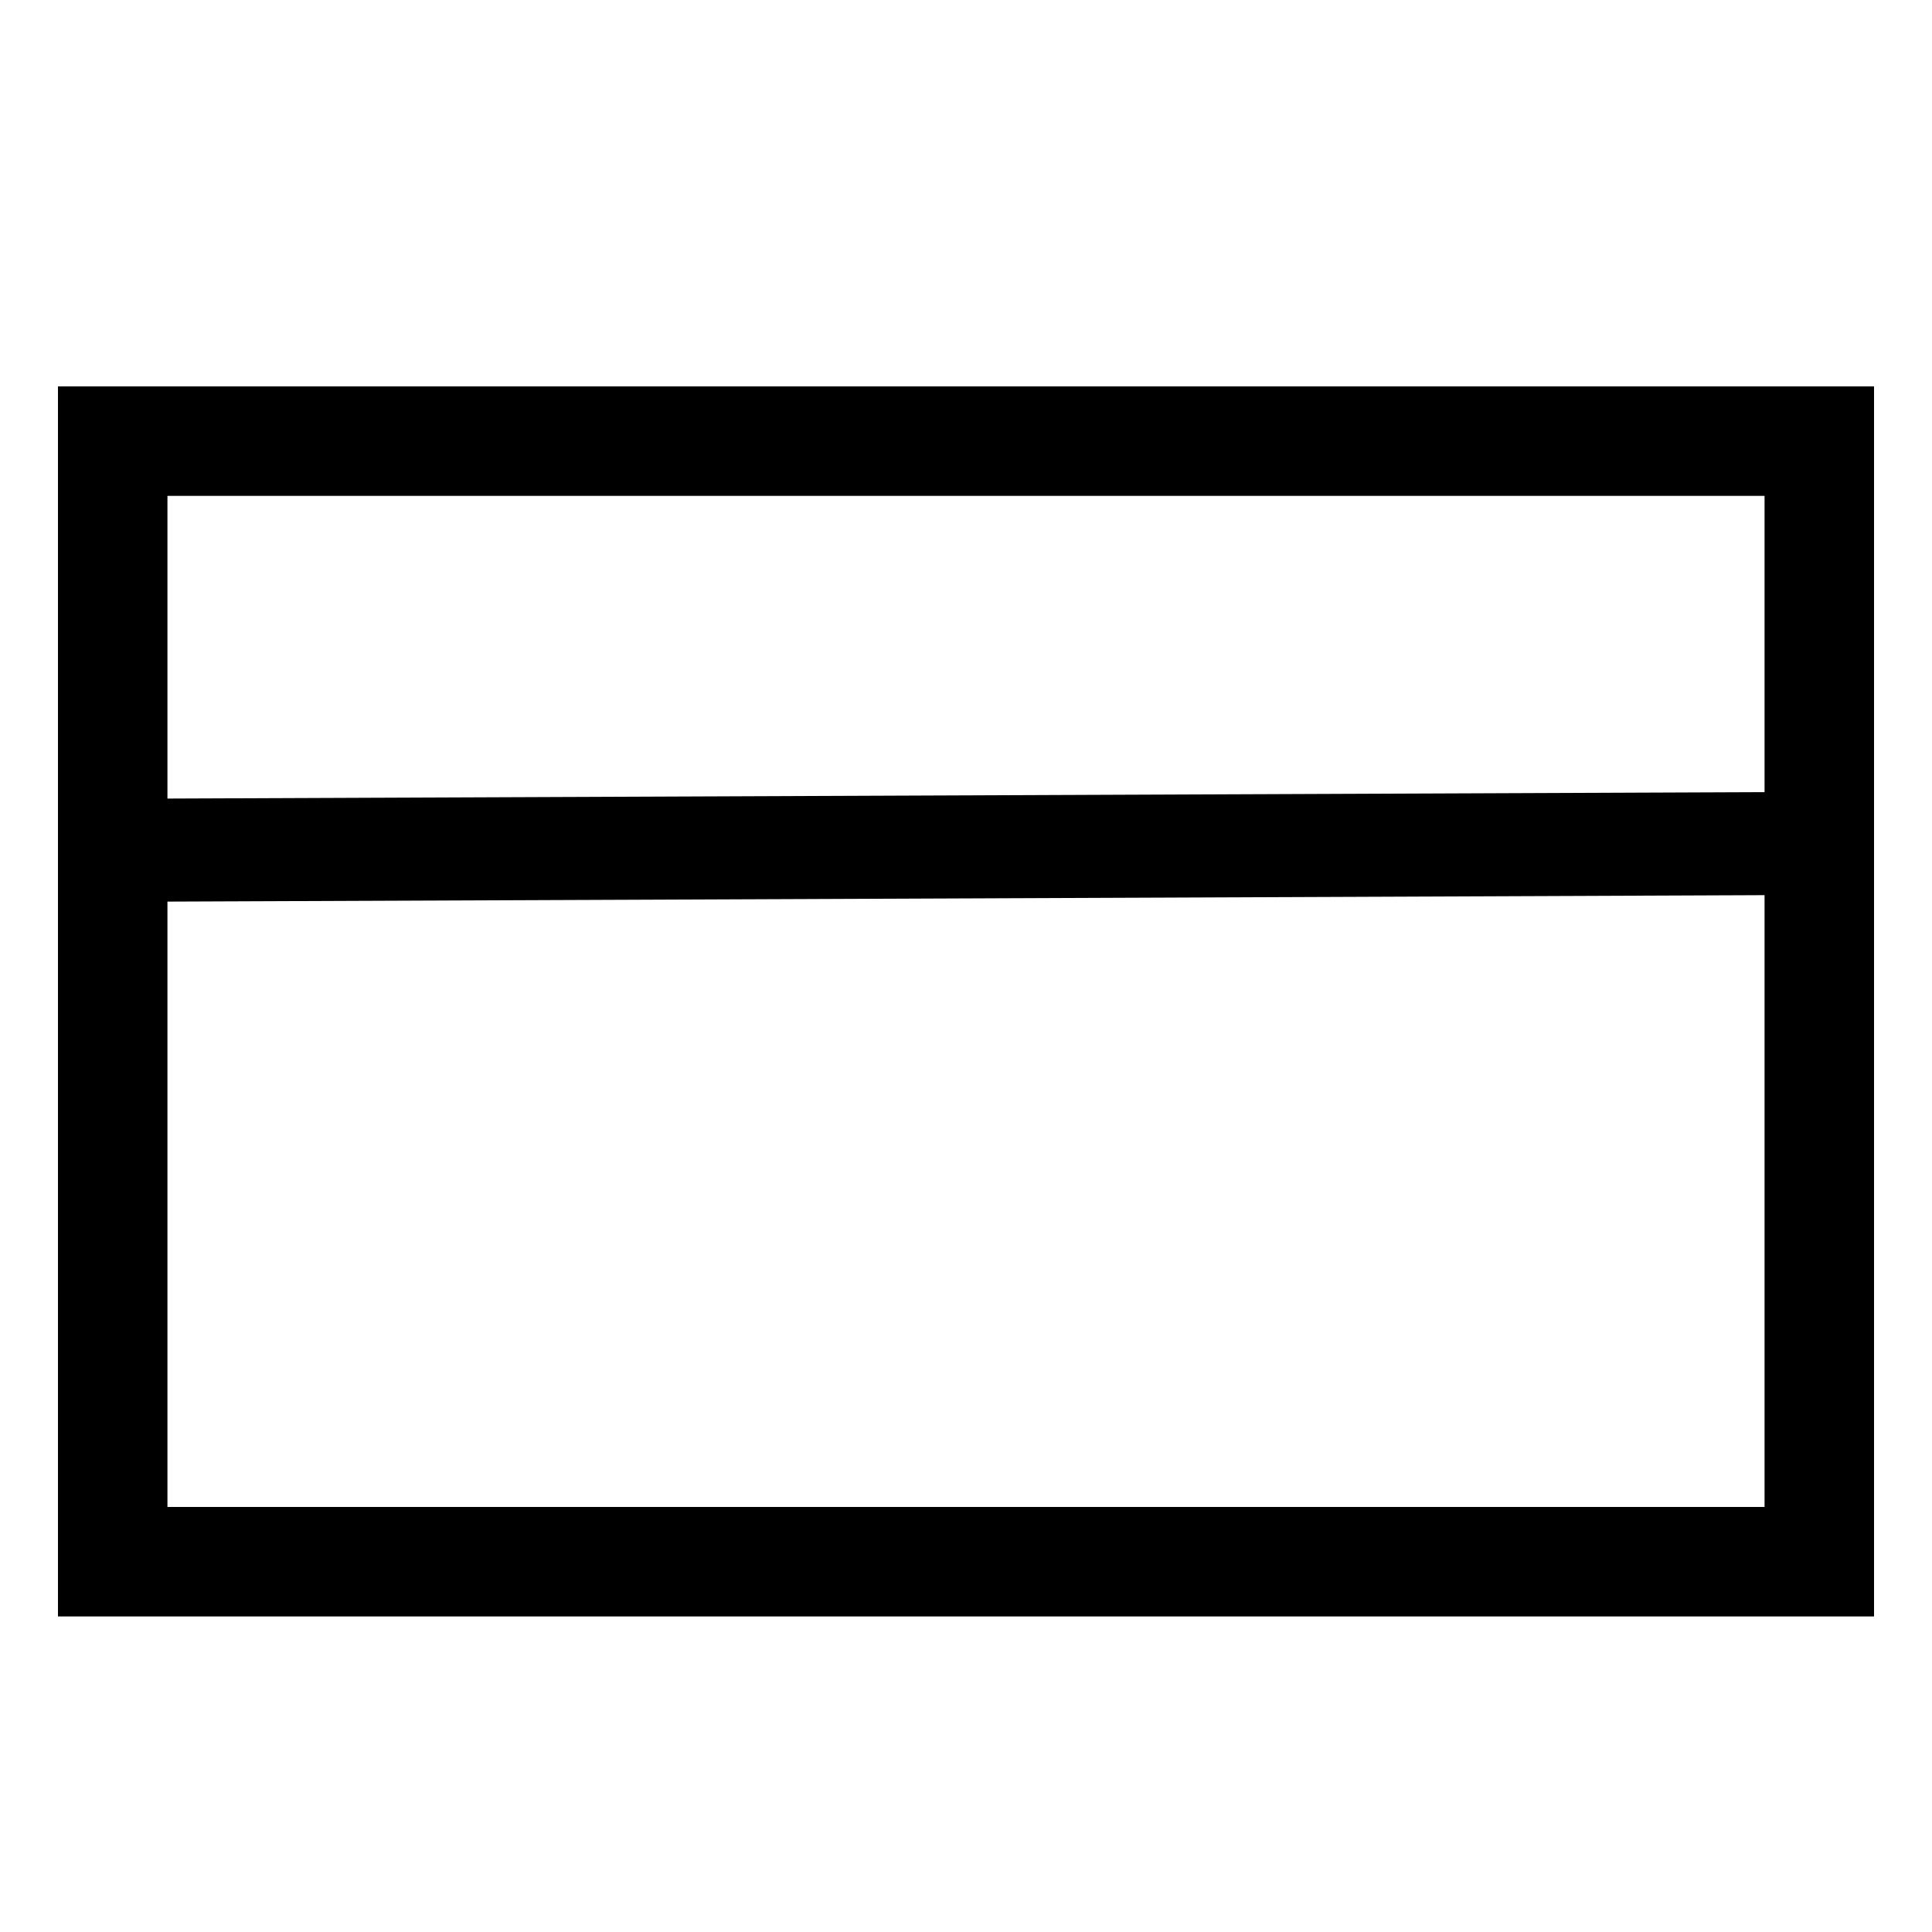
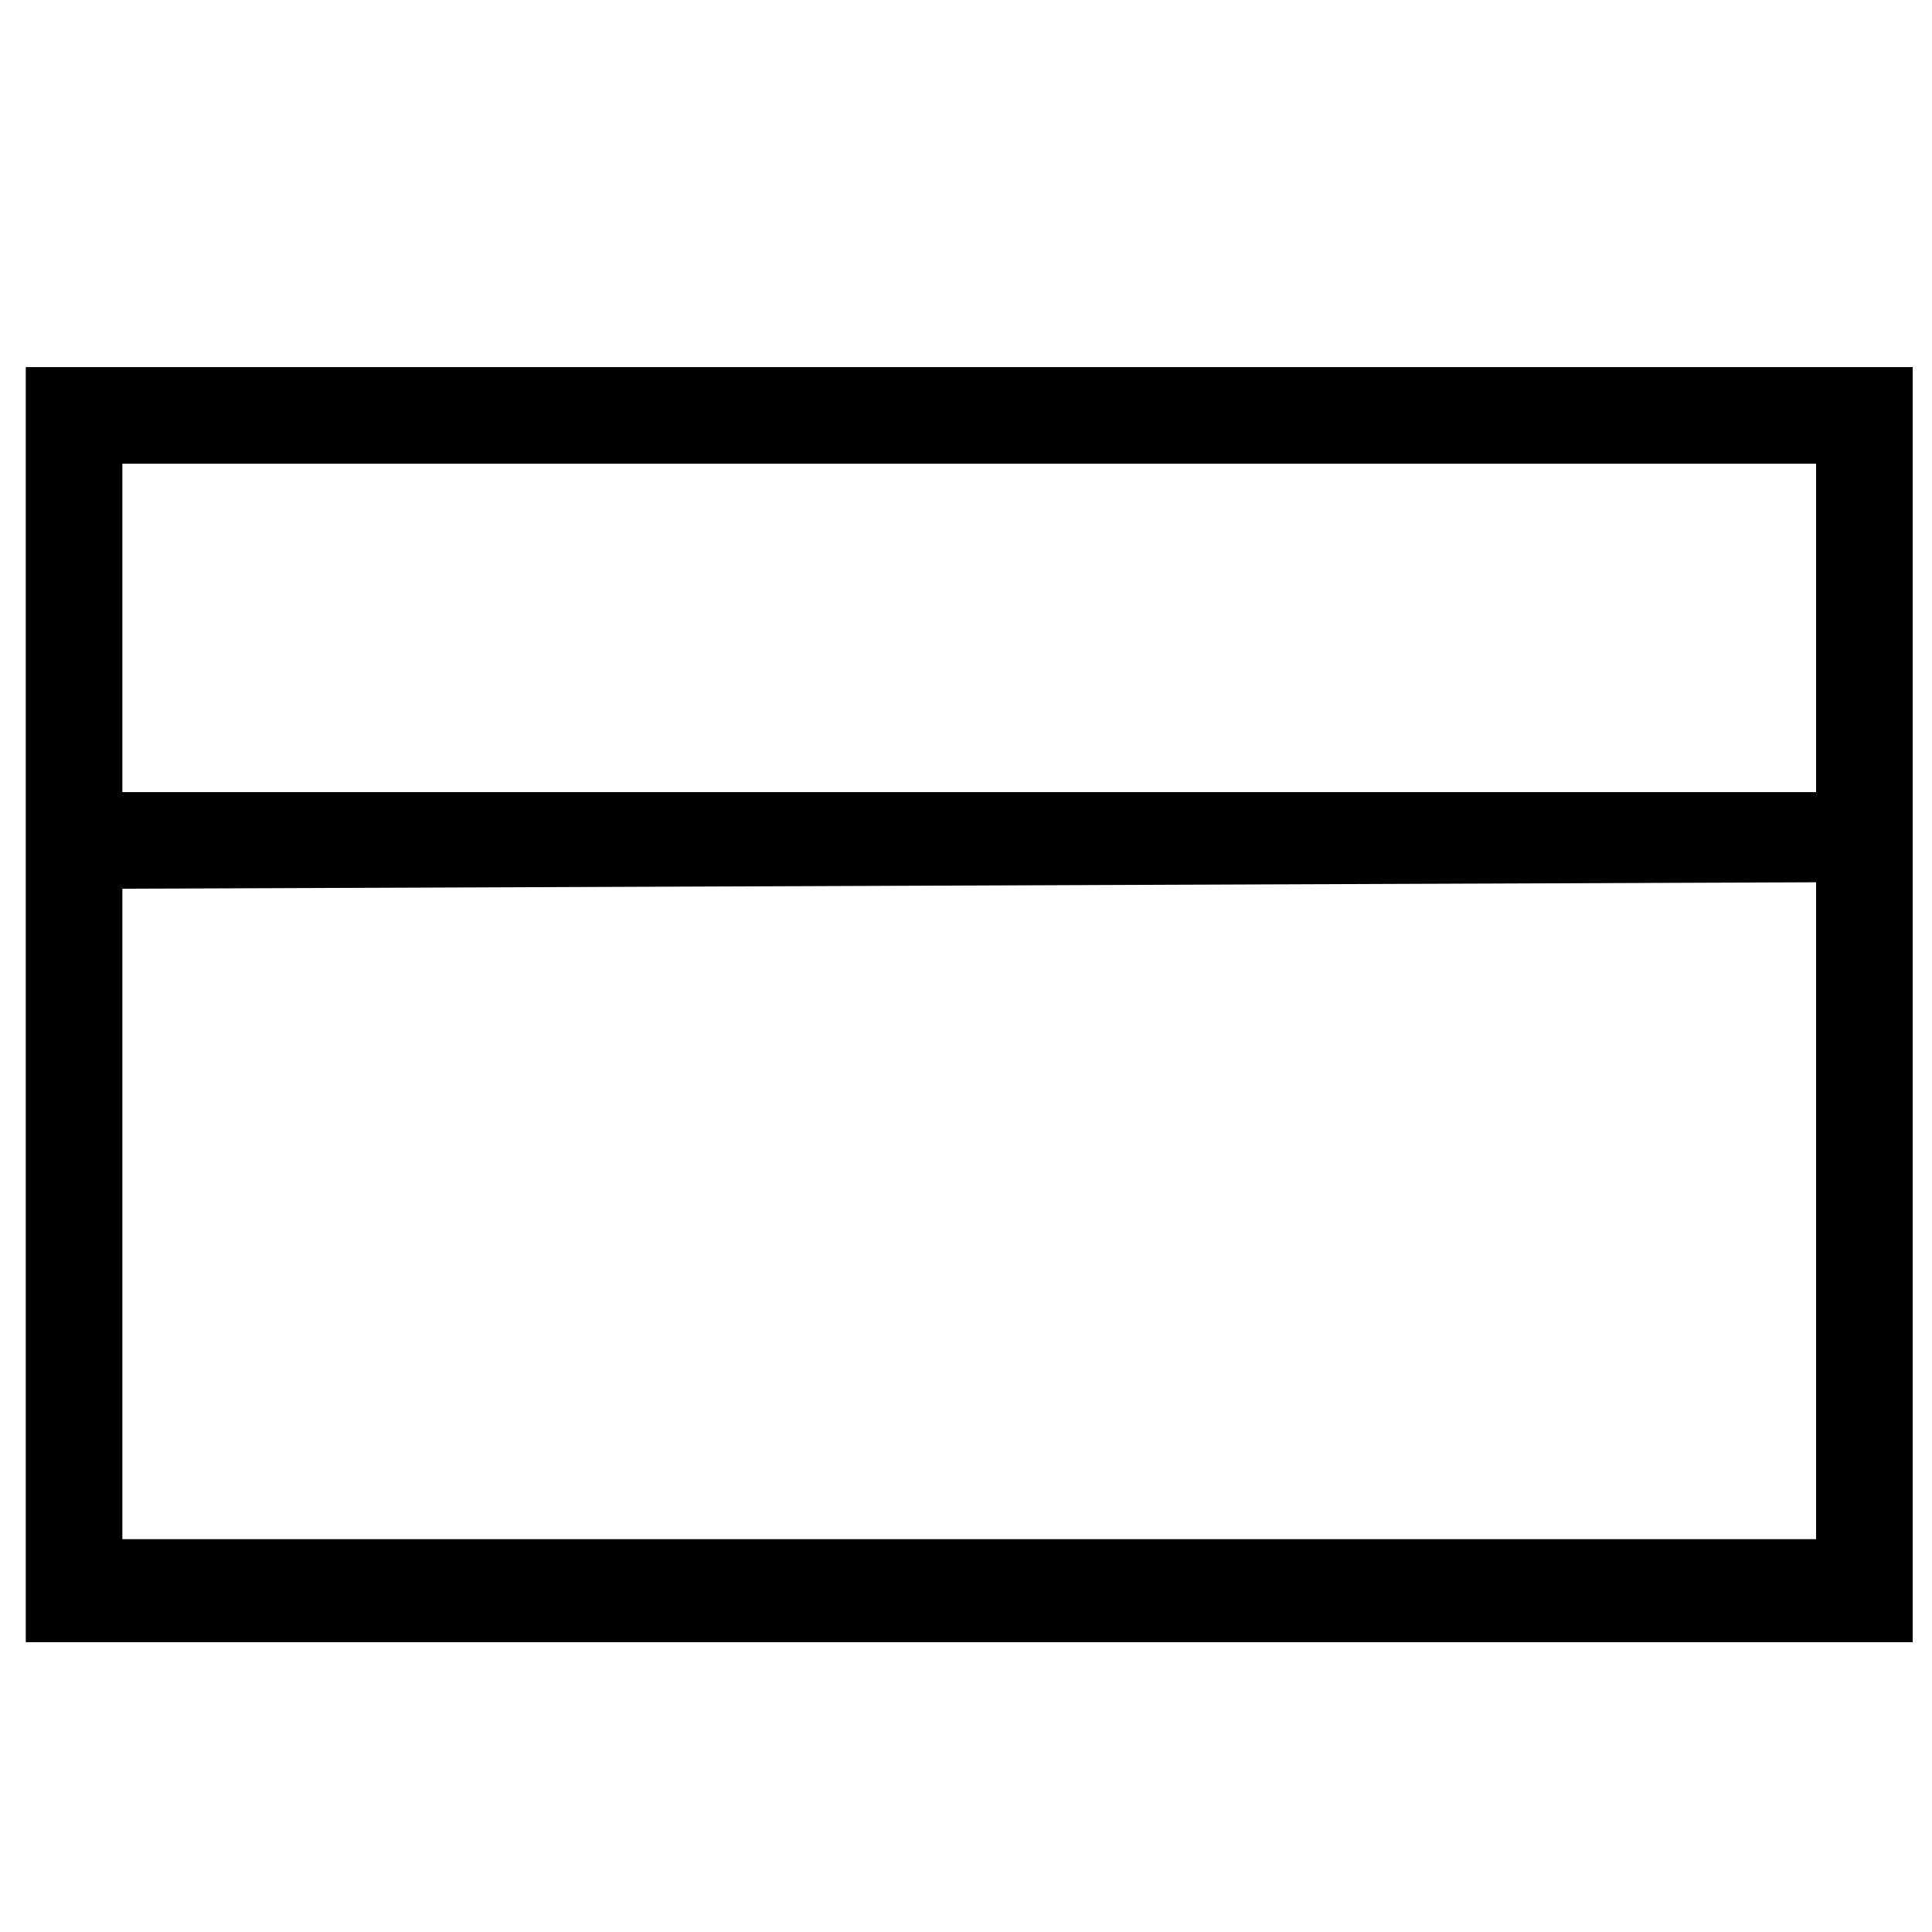
- <svg xmlns="http://www.w3.org/2000/svg" viewBox="0 0 30 30" style="enable-background:new 0 0 30 30" xml:space="preserve">
-   <path d="M.9 6v19.1h28.2V6H.9zm26.5 1.7v4.6l-24.8.1V7.7h24.8zM2.6 23.4V14l24.8-.1v9.5H2.6z" />
+ <svg xmlns="http://www.w3.org/2000/svg" xml:space="preserve" style="enable-background:new 0 0 30 30" viewBox="0 0 30 30">
+   <path d="M.4 5.7v19.8h29.3V5.7H.4zm27.8 1.5v5.1H1.9V7.2h26.3zM1.9 23.9V13.8l26.3-.1v10.2H1.9z" />
</svg>
